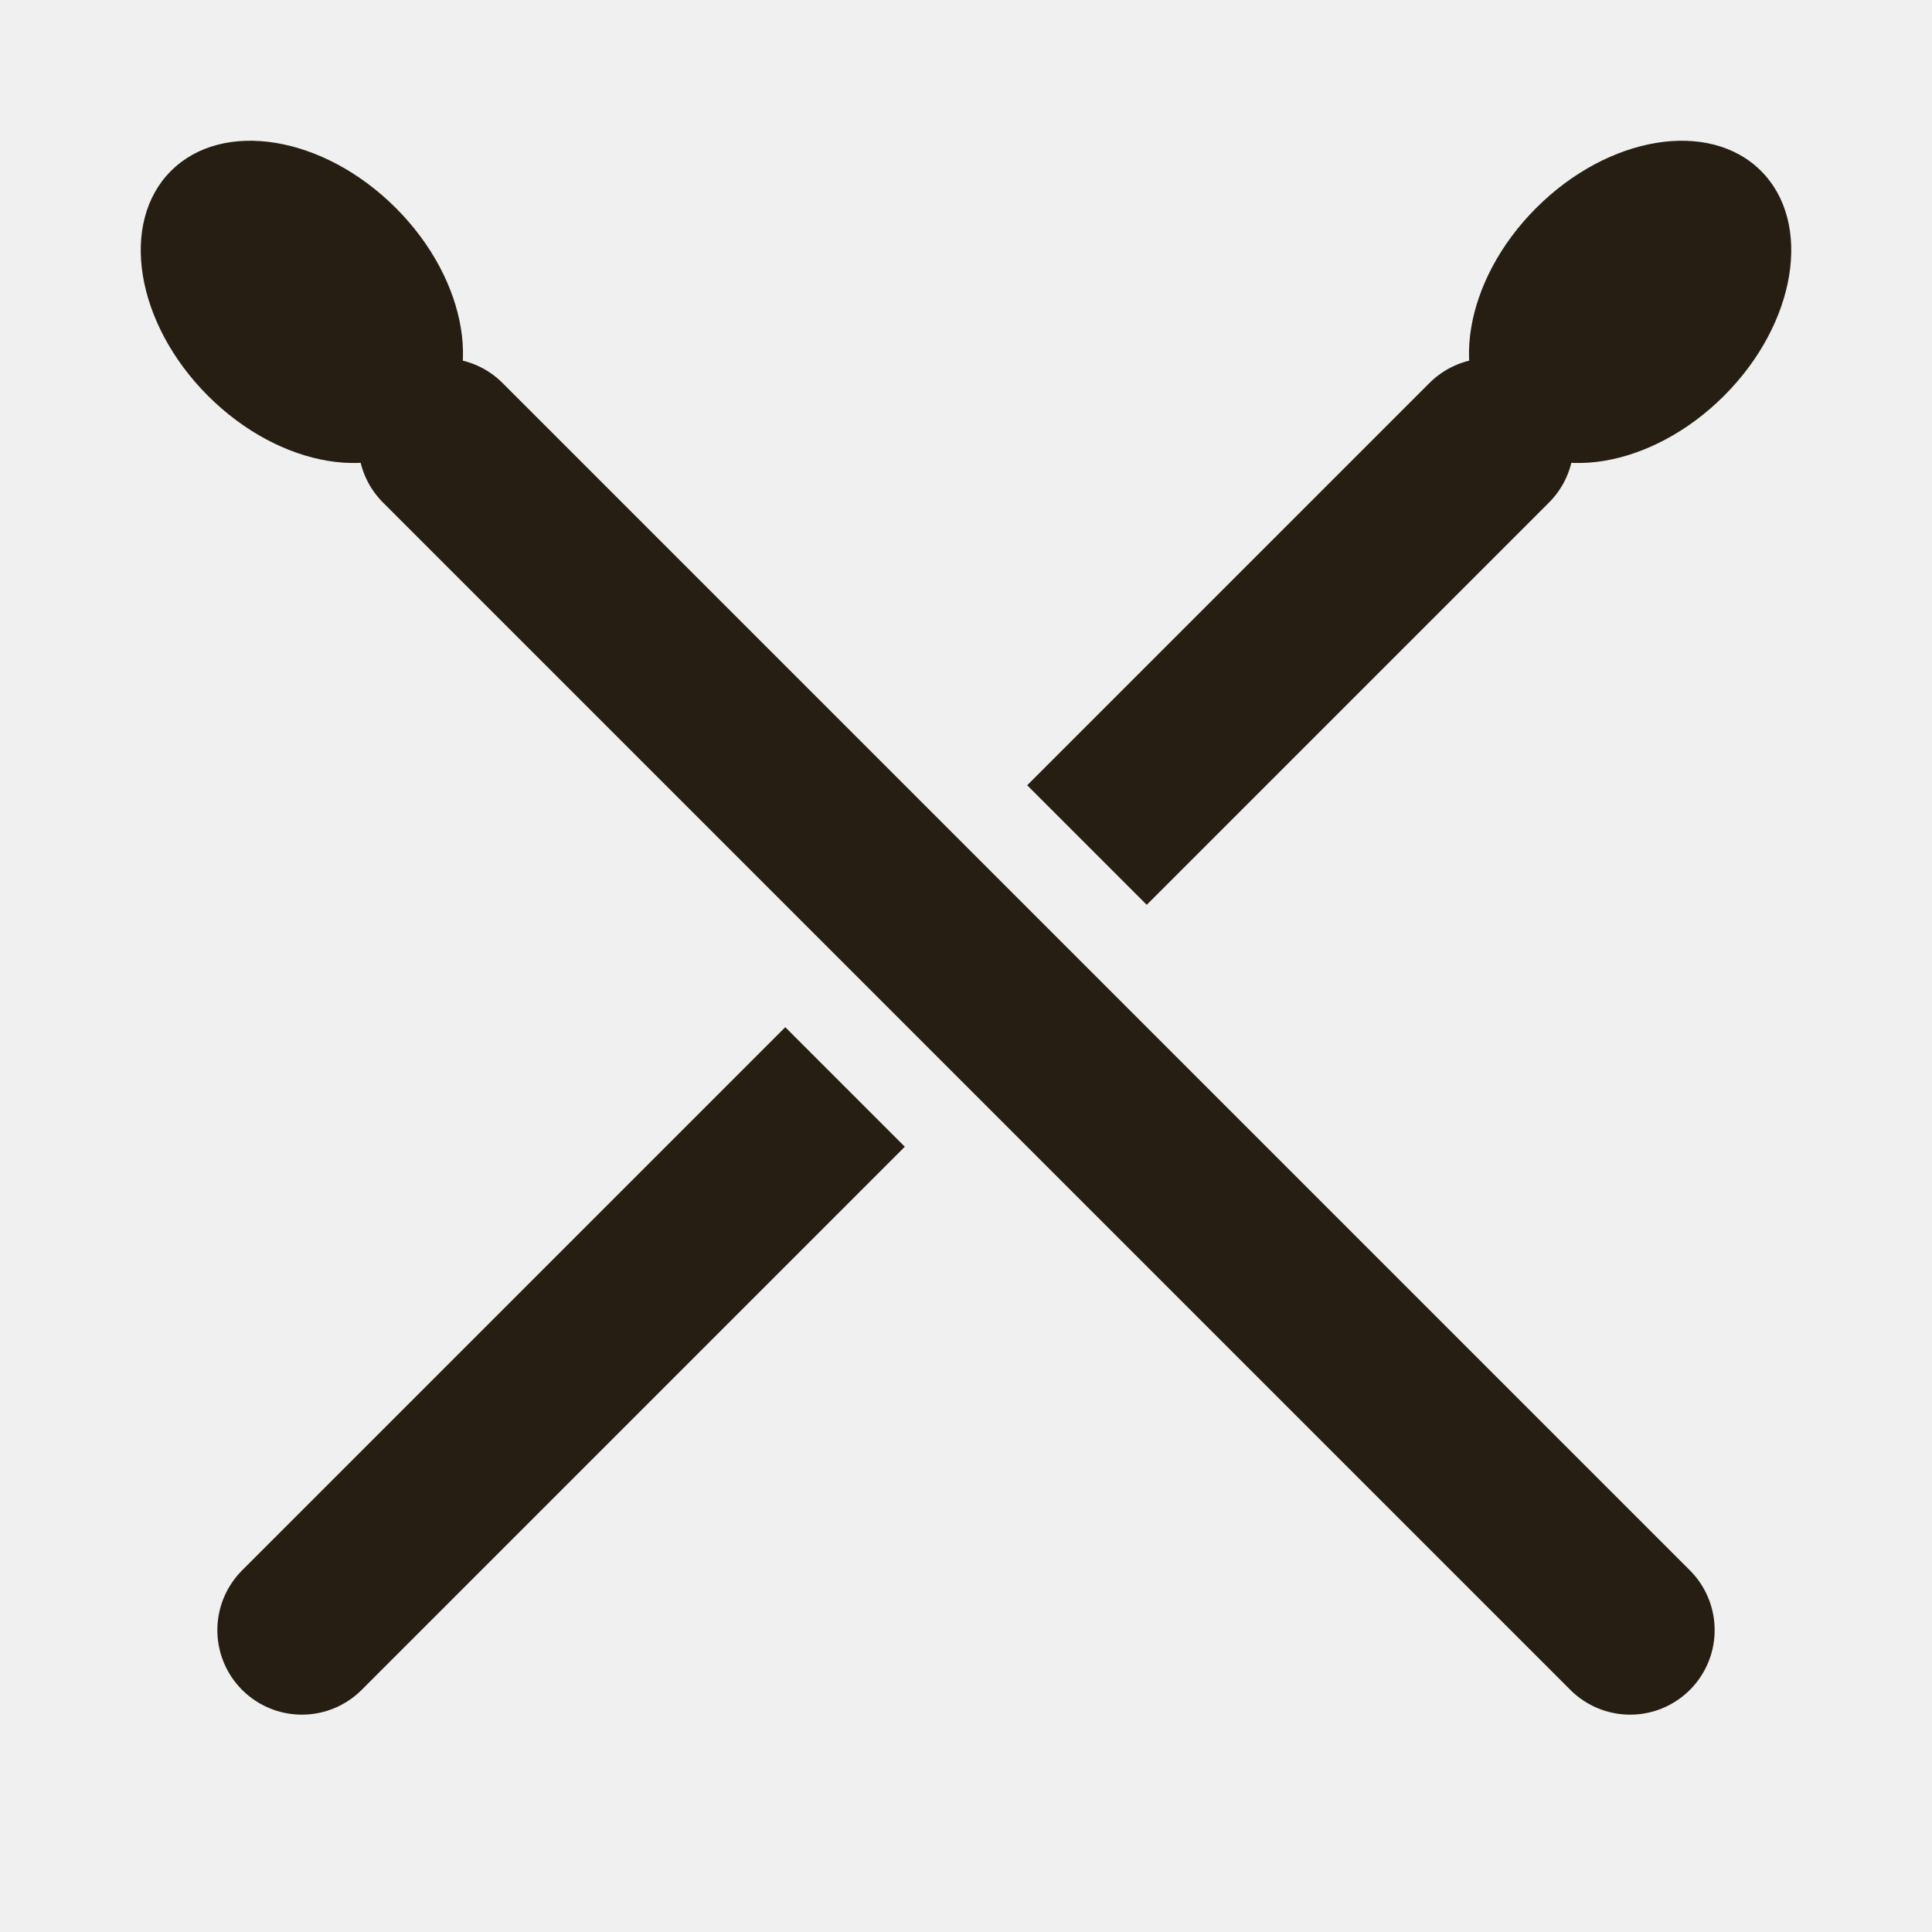
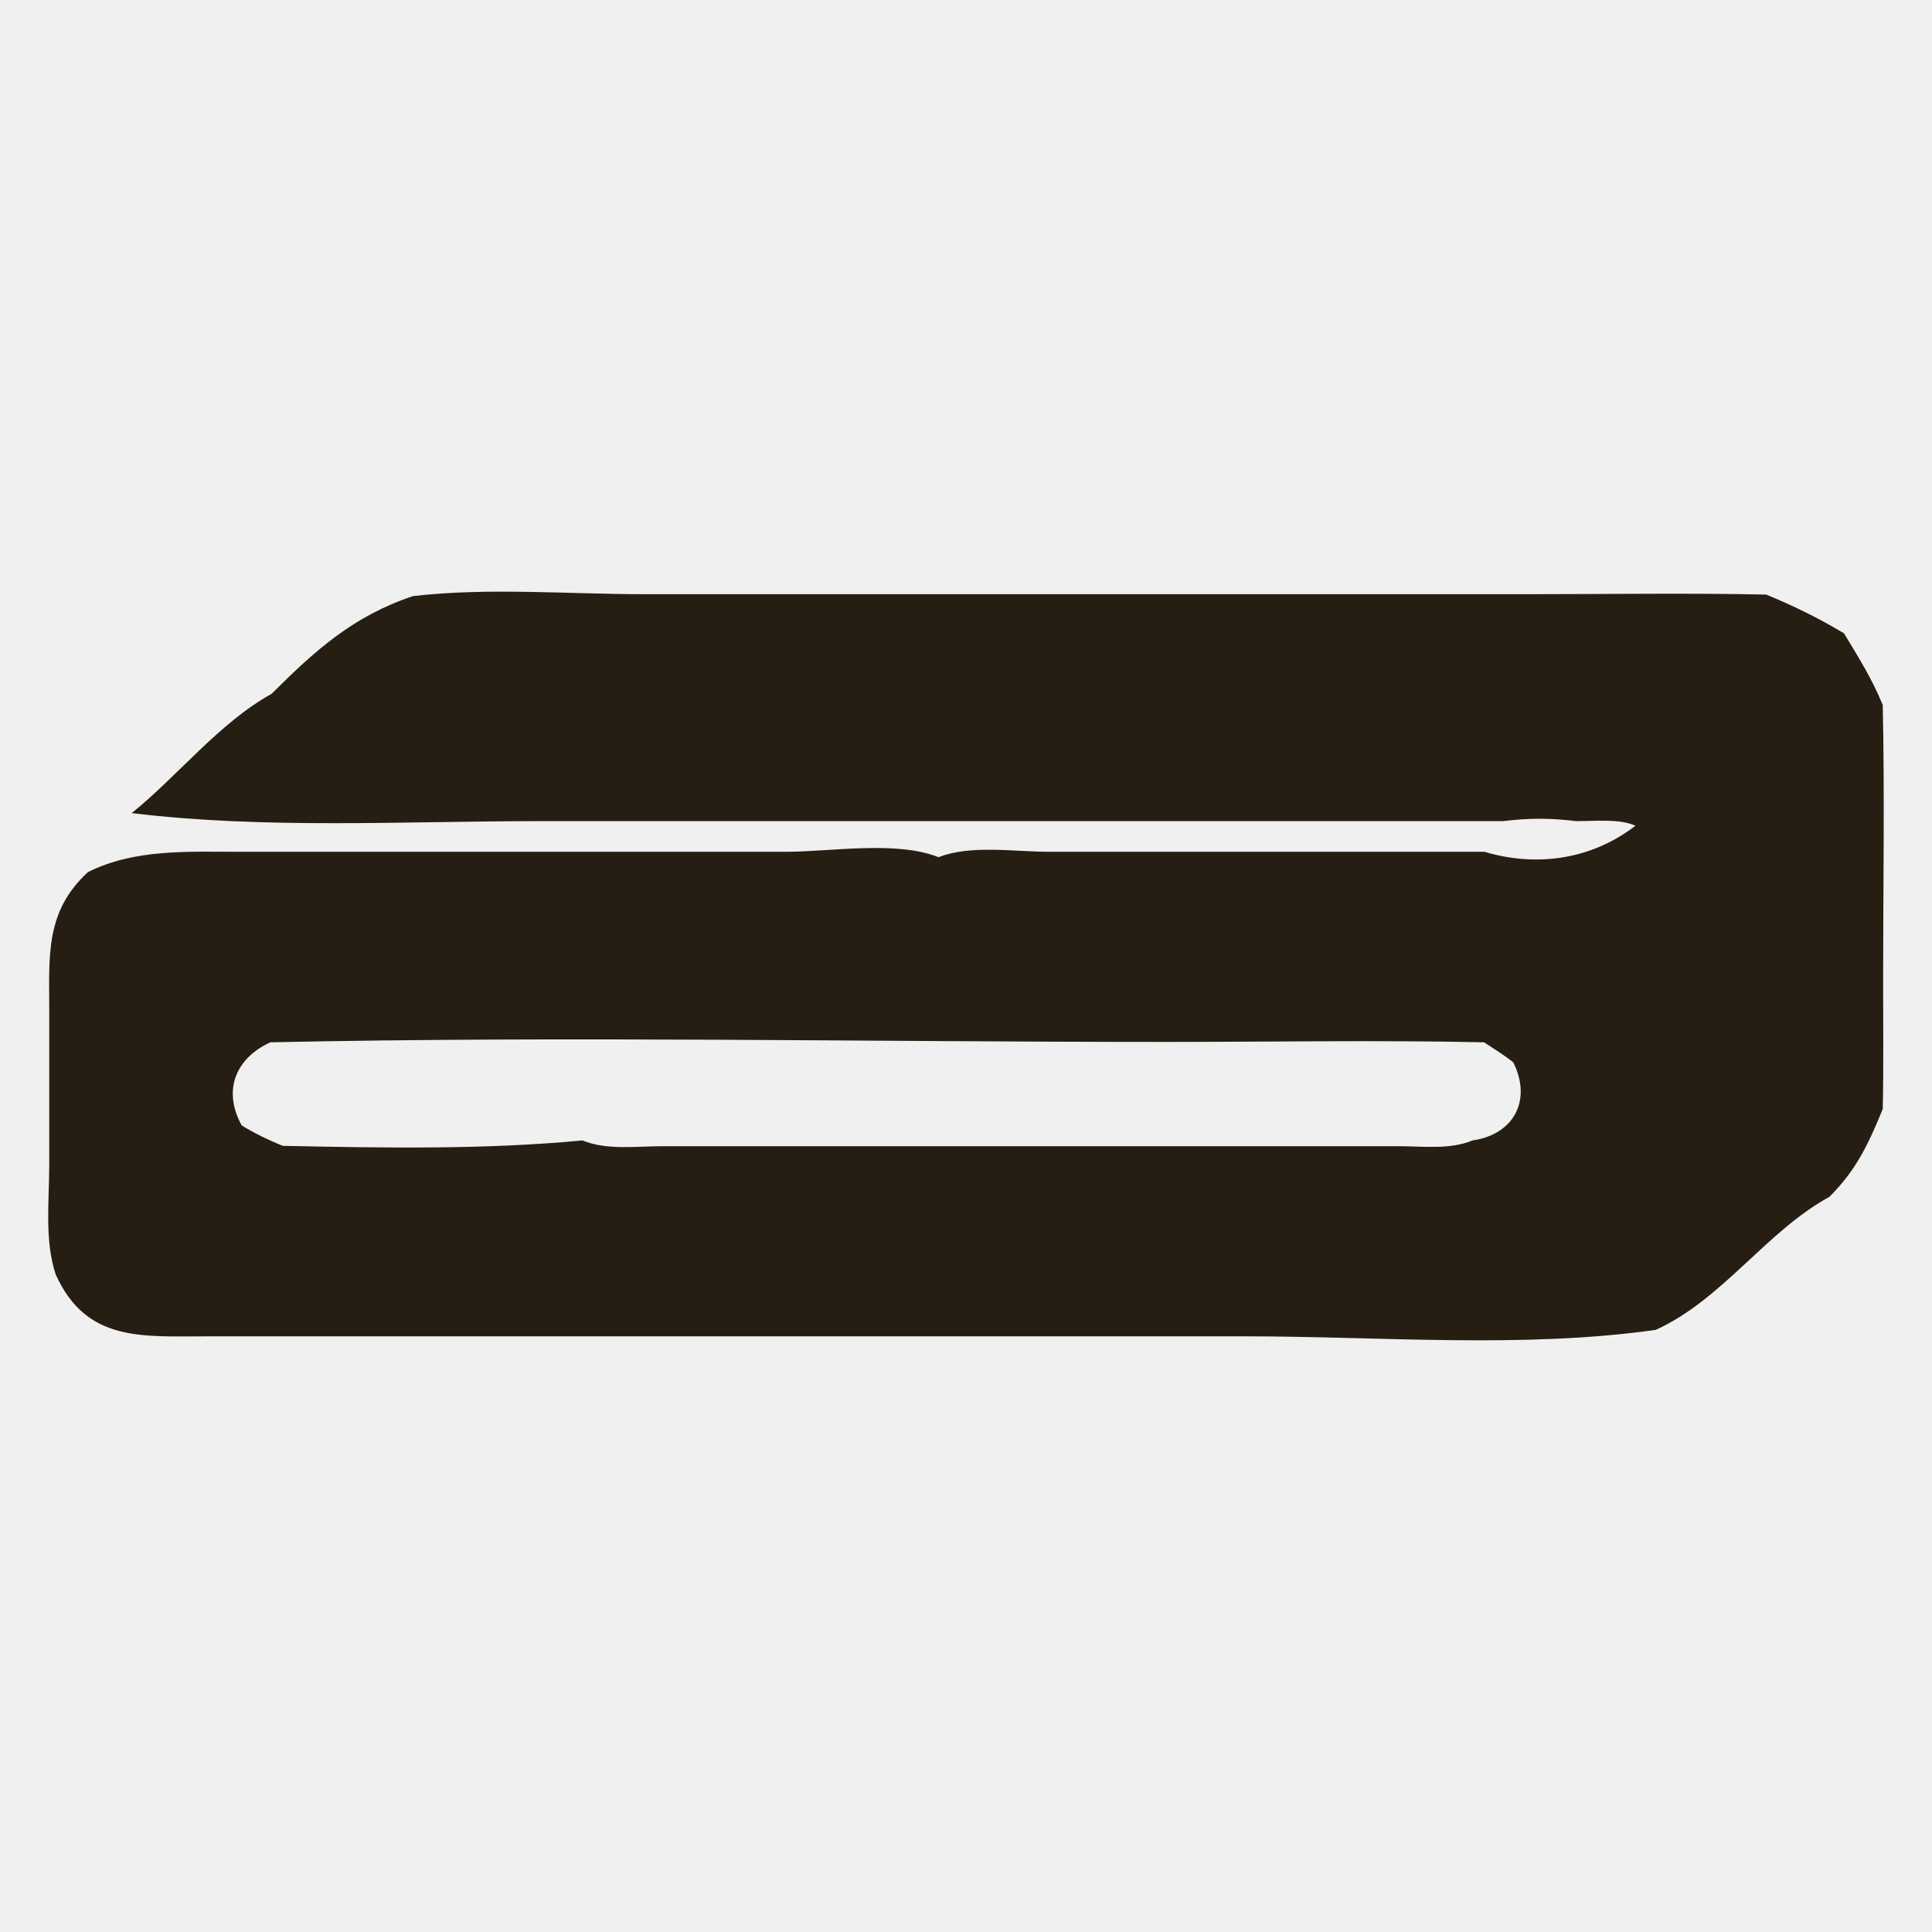
- <svg xmlns="http://www.w3.org/2000/svg" viewBox="0 0 48 48" fill="none" stroke="#261e12" stroke-width="3.4" stroke-linecap="round" stroke-linejoin="round">
-   <mask id="m">
-     <rect width="48" height="48" fill="#fff" />
-     <path stroke="#000" stroke-width="8.500" stroke-linecap="butt" d="M19 19l10 10" />
-   </mask>
-   <g mask="url(#m)">
-     <path stroke-width="4.200" d="M7.500 40.500 37 11" />
-     <ellipse cx="40.500" cy="7.500" rx="4.600" ry="3.300" transform="rotate(-45 40.500 7.500)" fill="#261e12" stroke="none" />
-   </g>
-   <path stroke-width="4.200" d="M40.500 40.500 11 11" />
-   <ellipse cx="7.500" cy="7.500" rx="4.600" ry="3.300" transform="rotate(45 7.500 7.500)" fill="#261e12" stroke="none" />
+ <svg xmlns="http://www.w3.org/2000/svg" viewBox="949.97 512.12 315.00 315.00" fill="#261e12">
+   <path fill-rule="evenodd" d="M1017.31,609.31C1029.56,607.89 1042.62,609 1055,609C1078.33,609 1101.67,609 1125,609C1149.67,609 1174.33,609 1199,609C1211.97,609 1224.97,608.79 1237.94,609.06C1242.44,610.92 1246.44,612.87 1250.62,615.38C1253.04,619.39 1255.13,622.67 1256.94,627.06C1257.26,642.03 1257,657.03 1257,672C1257,678.98 1257.09,685.96 1256.94,692.94C1254.60,698.63 1252.68,702.82 1248.25,707.25C1237.88,712.94 1230.81,724 1219.94,728.94C1198.37,732.02 1174.97,730 1153,730C1112.67,730 1072.33,730 1032,730C1016,730 1000,730 984,730C973.10,730 964.09,730.99 959.06,719.94C957.20,714.35 958,707.91 958,702C958,693.67 958,685.33 958,677C958,667.96 957.29,660.77 964.31,654.31C971.92,650.51 980.55,651 989,651C1000.67,651 1012.33,651 1024,651C1042,651 1060,651 1078,651C1085.50,651 1096.04,649.13 1103,651.88C1108.22,649.82 1115.38,651 1121,651C1134,651 1147,651 1160,651C1170.67,651 1181.33,651 1192,651C1200.68,653.58 1209.56,652.19 1216.62,646.75C1214.11,645.59 1210.19,646 1207,646C1202.53,645.48 1199.47,645.48 1195,646C1179.33,646 1163.67,646 1148,646C1111.33,646 1074.67,646 1038,646C1015.92,646 993.13,647.33 971.44,644.69C978.76,638.83 985.80,629.88 994.25,625.25C1001.43,618.07 1007.65,612.53 1017.31,609.31Z M994.06,682.06C988.40,684.64 986.22,689.88 989.38,695.62C991.67,697 993.58,697.92 996.06,698.94C1012.28,699.28 1029.03,699.58 1044.94,698.06C1048.92,699.70 1053.71,699 1058,699C1066,699 1074,699 1082,699C1107,699 1132,699 1157,699C1164,699 1171,699 1178,699C1182.02,699 1186.34,699.60 1190.06,698.06C1196.77,697.10 1199.80,691.53 1196.69,685.31C1195.18,684.14 1193.54,683.11 1191.94,682.06C1174.64,681.69 1157.30,682 1140,682C1091.39,682 1042.66,681.03 994.06,682.06Z" />
</svg>
